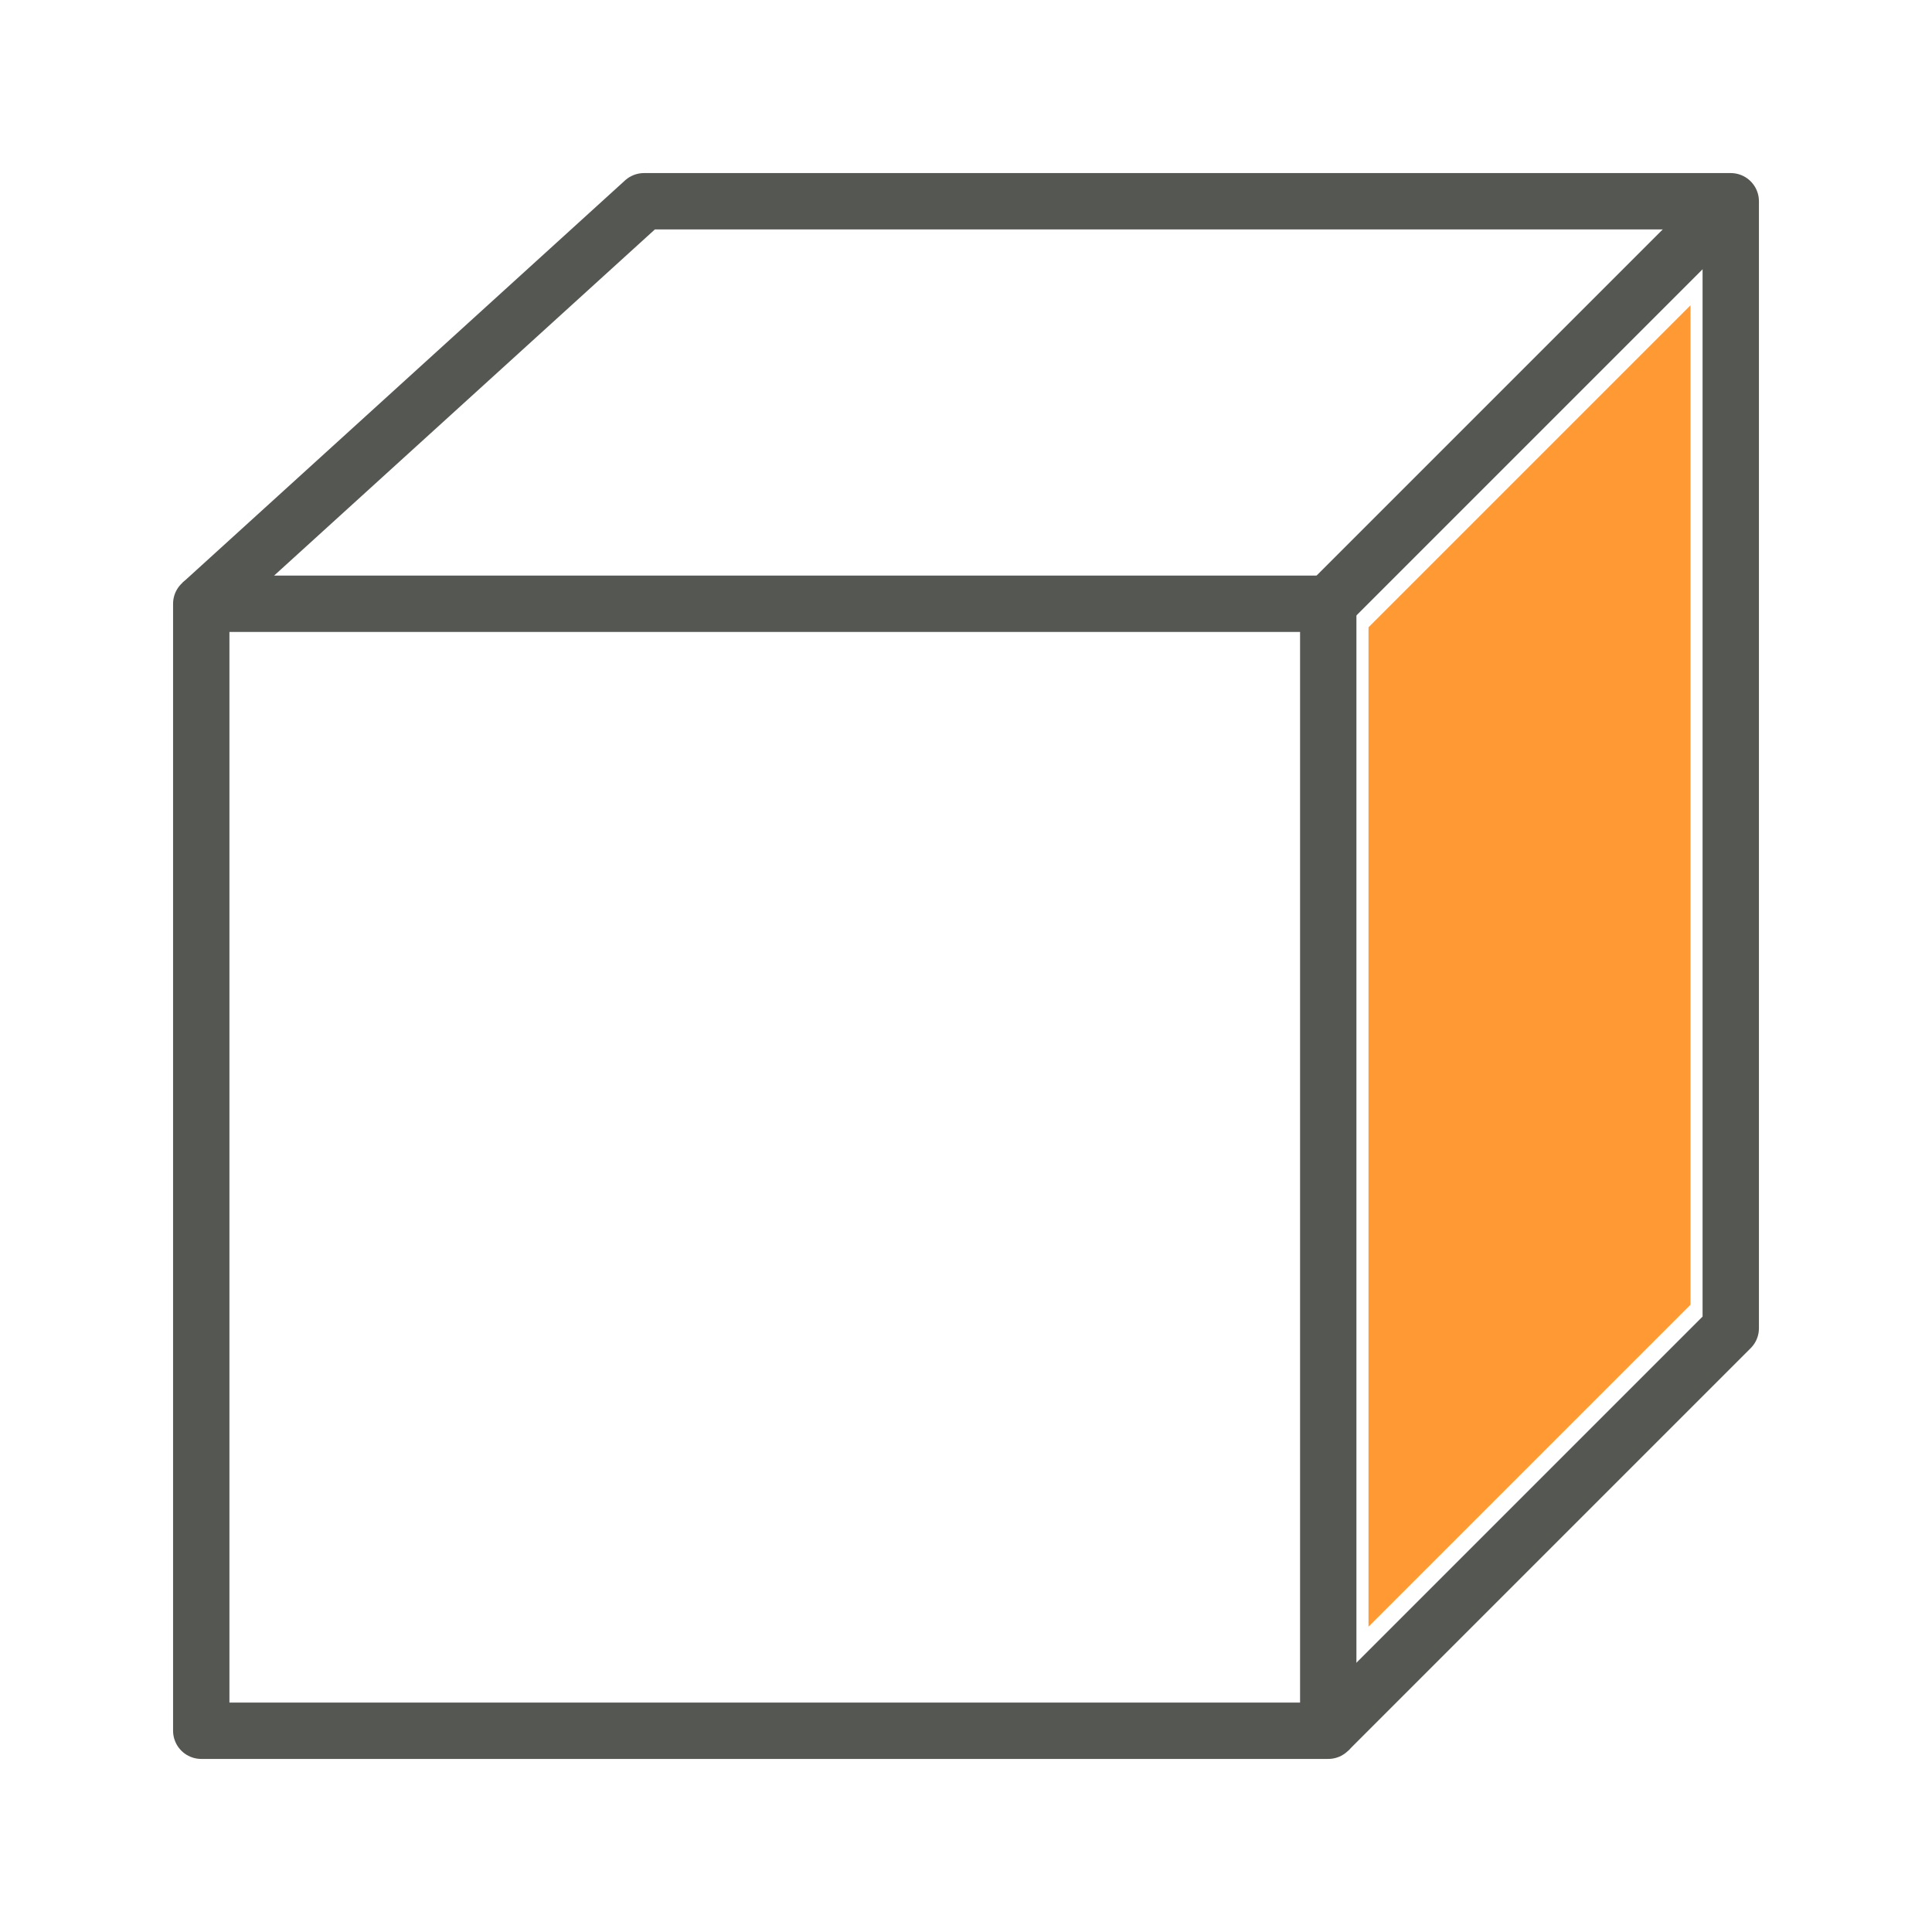
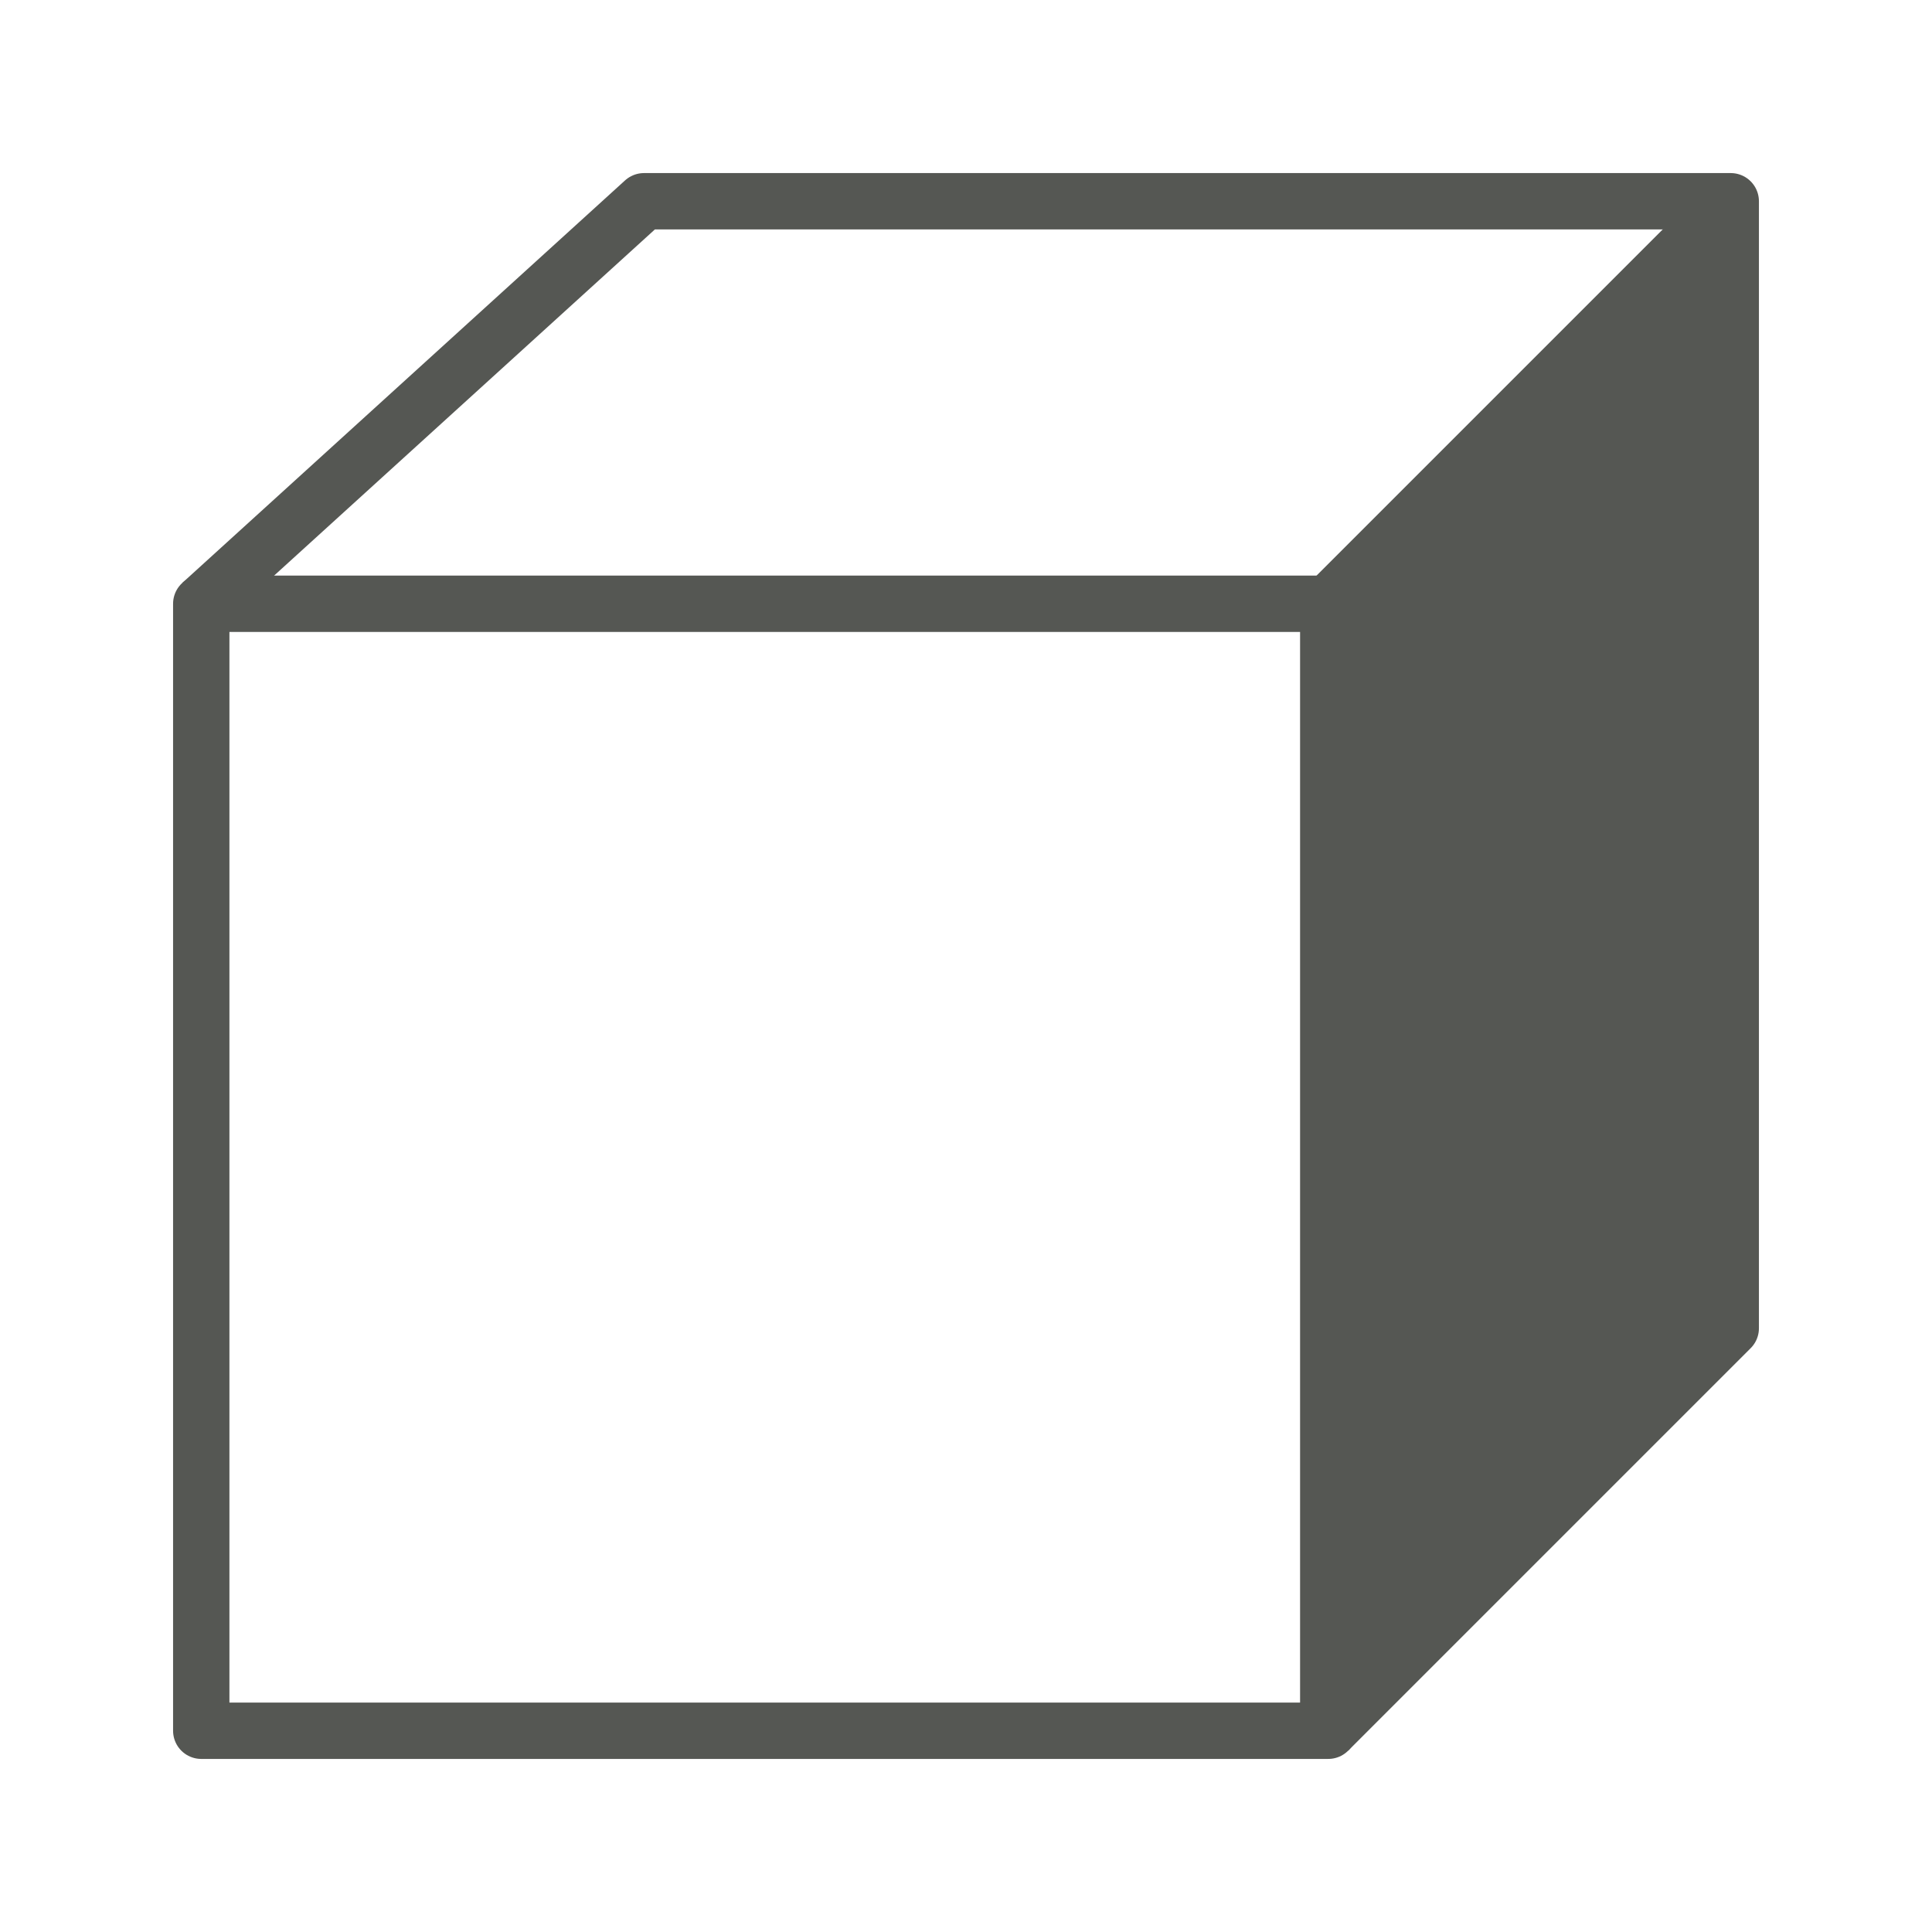
<svg xmlns="http://www.w3.org/2000/svg" width="24" height="24" viewBox="0 0 24 24" version="1.1" id="svg5" xml:space="preserve">
  <defs id="defs2" />
  <g id="layer3">
+     <path style="fill:#555753;stroke:none;stroke-linecap:round;stroke-linejoin:miter;stroke-miterlimit:4;stroke-dashoffset:1;paint-order:fill markers stroke" d="m 21.5,2.5 v 14 l -5,5 v -14 z" id="path357" />
    <path style="display:inline;fill:none;fill-opacity:0.5;stroke:none;stroke-width:1.2;stroke-linejoin:round;stroke-dashoffset:1;paint-order:fill markers stroke" d="m 16.5,7.5 v 13 l 5,-5 v -13 l -5,5" id="path453" />
    <path style="display:inline;fill:none;stroke:#555753;stroke-width:0.7;stroke-linejoin:round;stroke-dasharray:none;stroke-dashoffset:1;paint-order:fill markers stroke" d="M 2.5,7.5 8,2.5 h 13.5 v 14 l -5,5" id="path466" />
    <path style="display:inline;fill:none;stroke:#555753;stroke-width:0.7;stroke-linejoin:round;stroke-dashoffset:1;paint-order:fill markers stroke;stroke-dasharray:none" d="m 21.5,2.5 -5,5" id="path468" />
    <path style="display:inline;fill:none;fill-opacity:1;stroke:#555753;stroke-width:0.7;stroke-linejoin:round;stroke-dasharray:none;stroke-dashoffset:1;stroke-opacity:1;paint-order:fill markers stroke" d="m 2.5,21.5 h 14 v -14 h -14 z" id="path368" />
-     <path style="fill:#ff9933;stroke:#ff9933;stroke-linecap:round;stroke-linejoin:miter;stroke-dashoffset:1;paint-order:fill markers stroke" d="m 20.5,5 v 11 l -3,3 V 8 Z" id="path357" />
  </g>
</svg>
